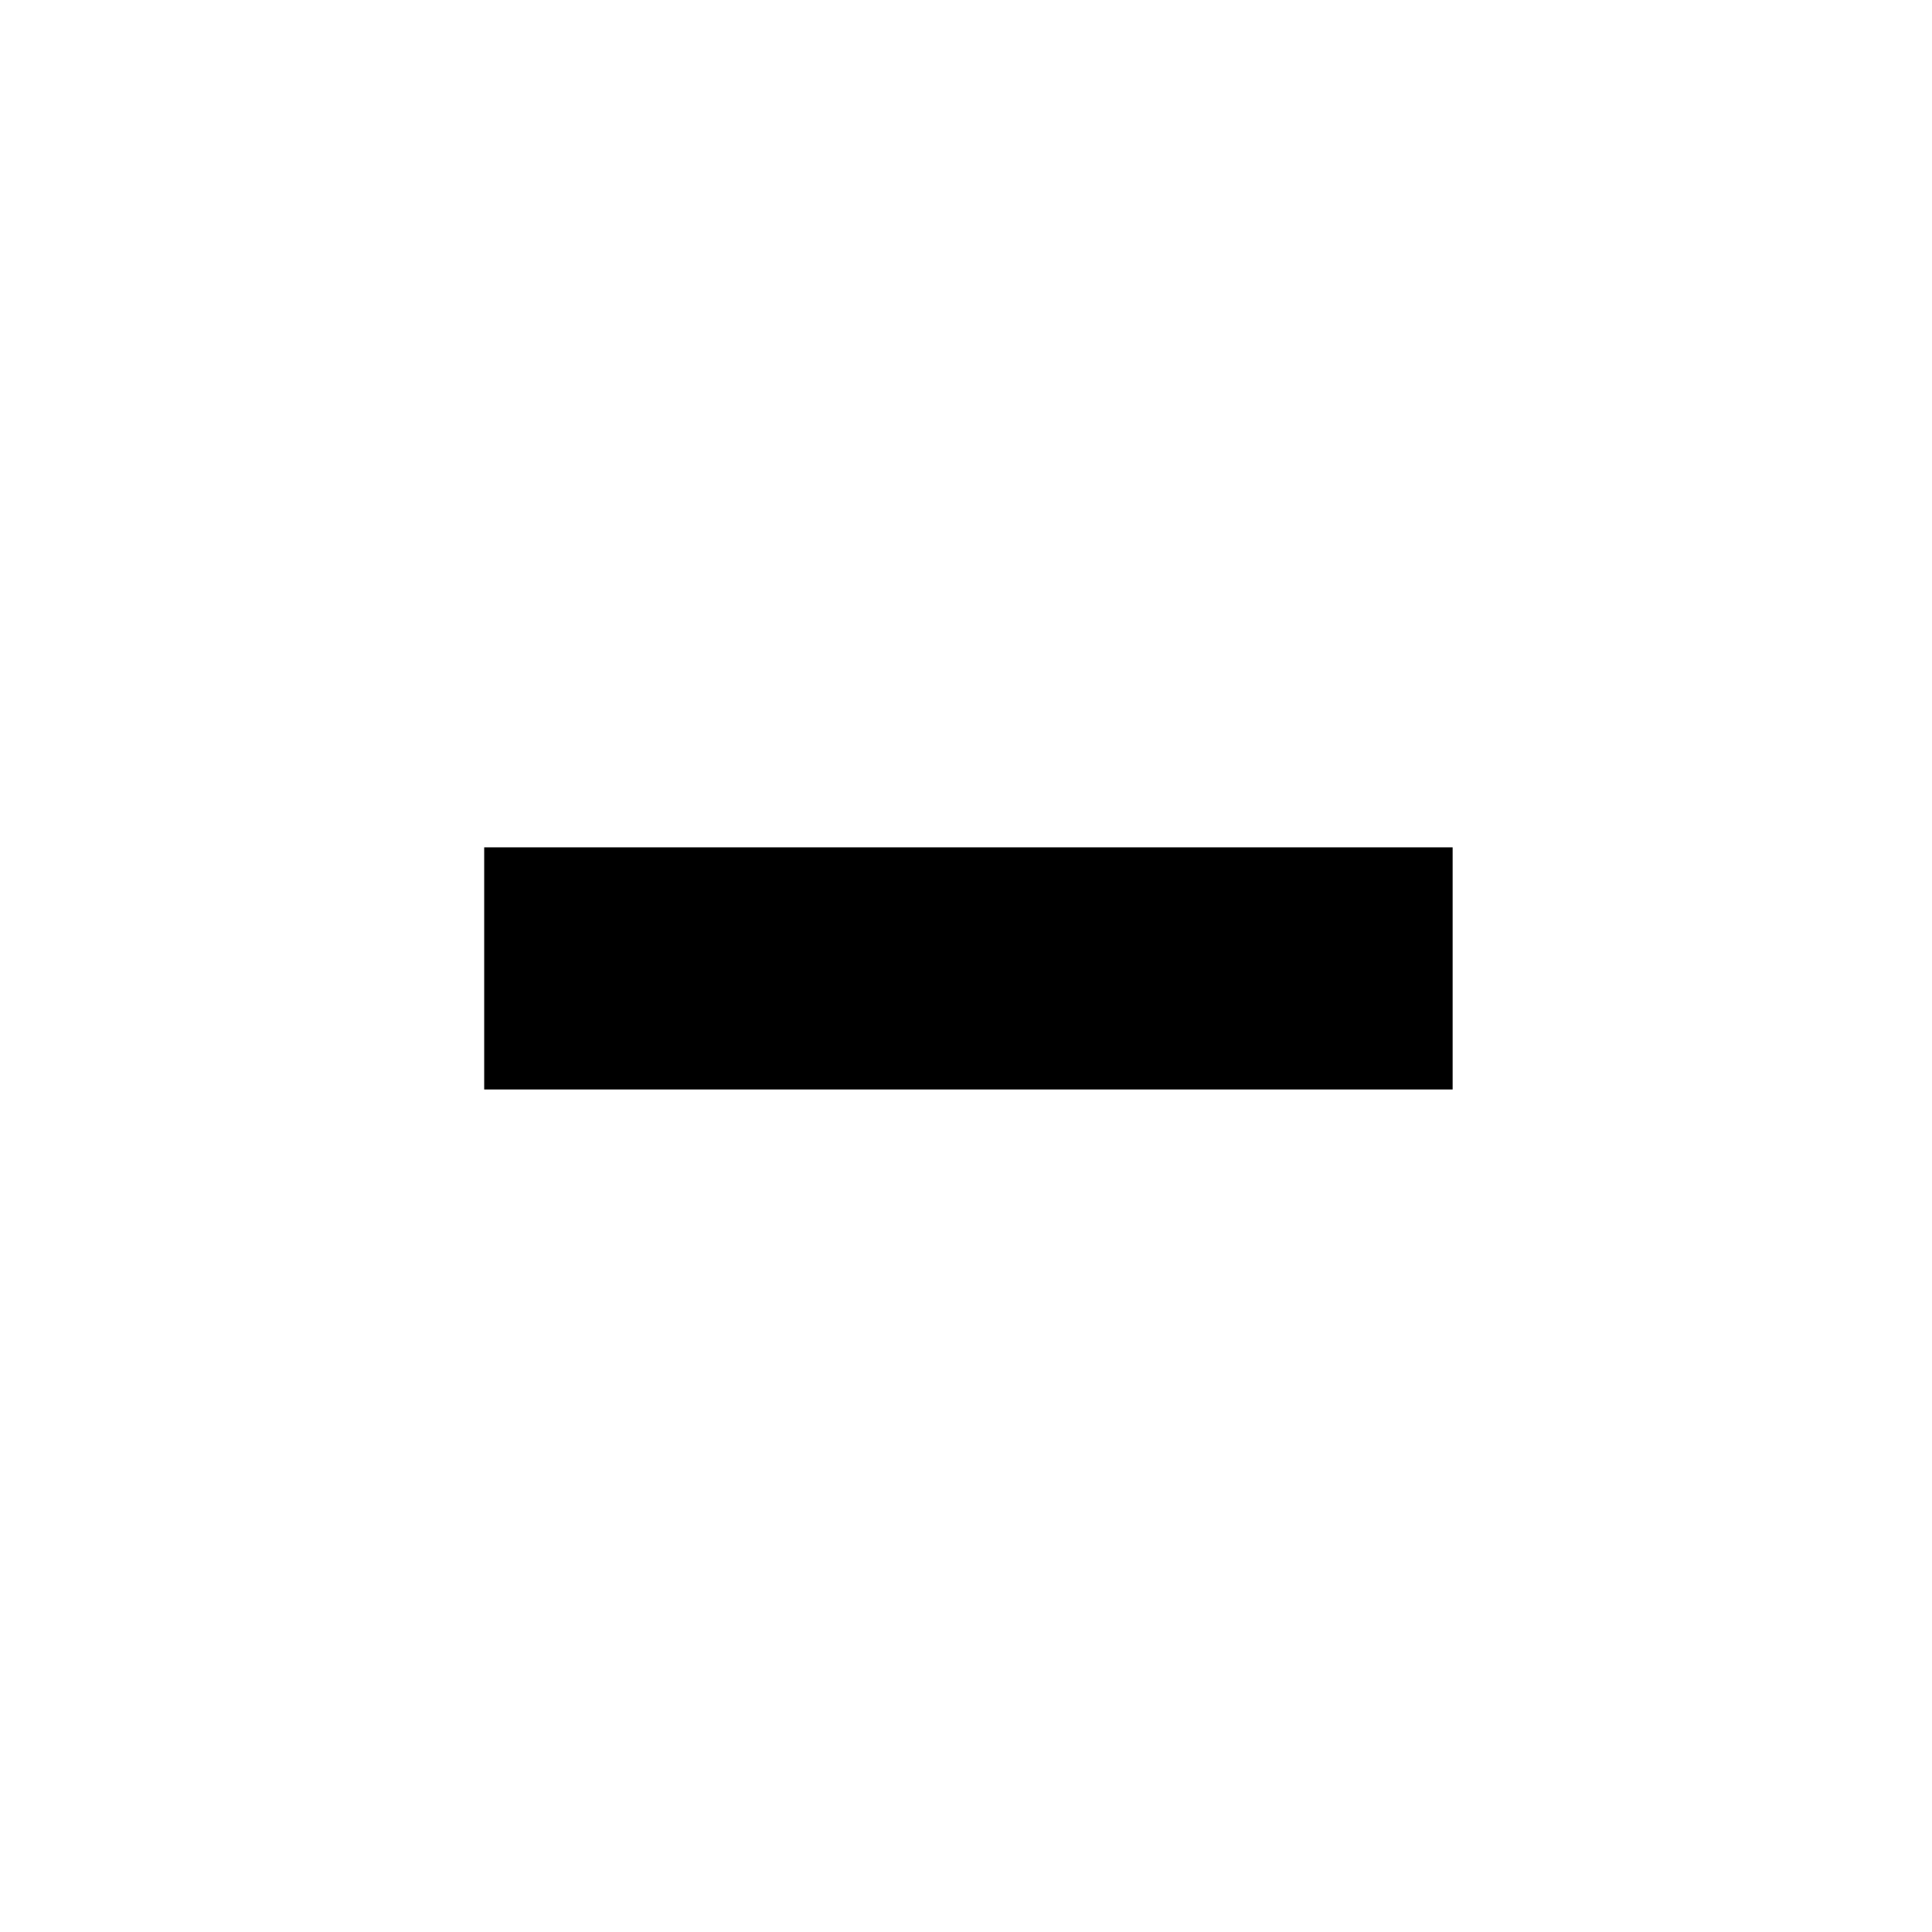
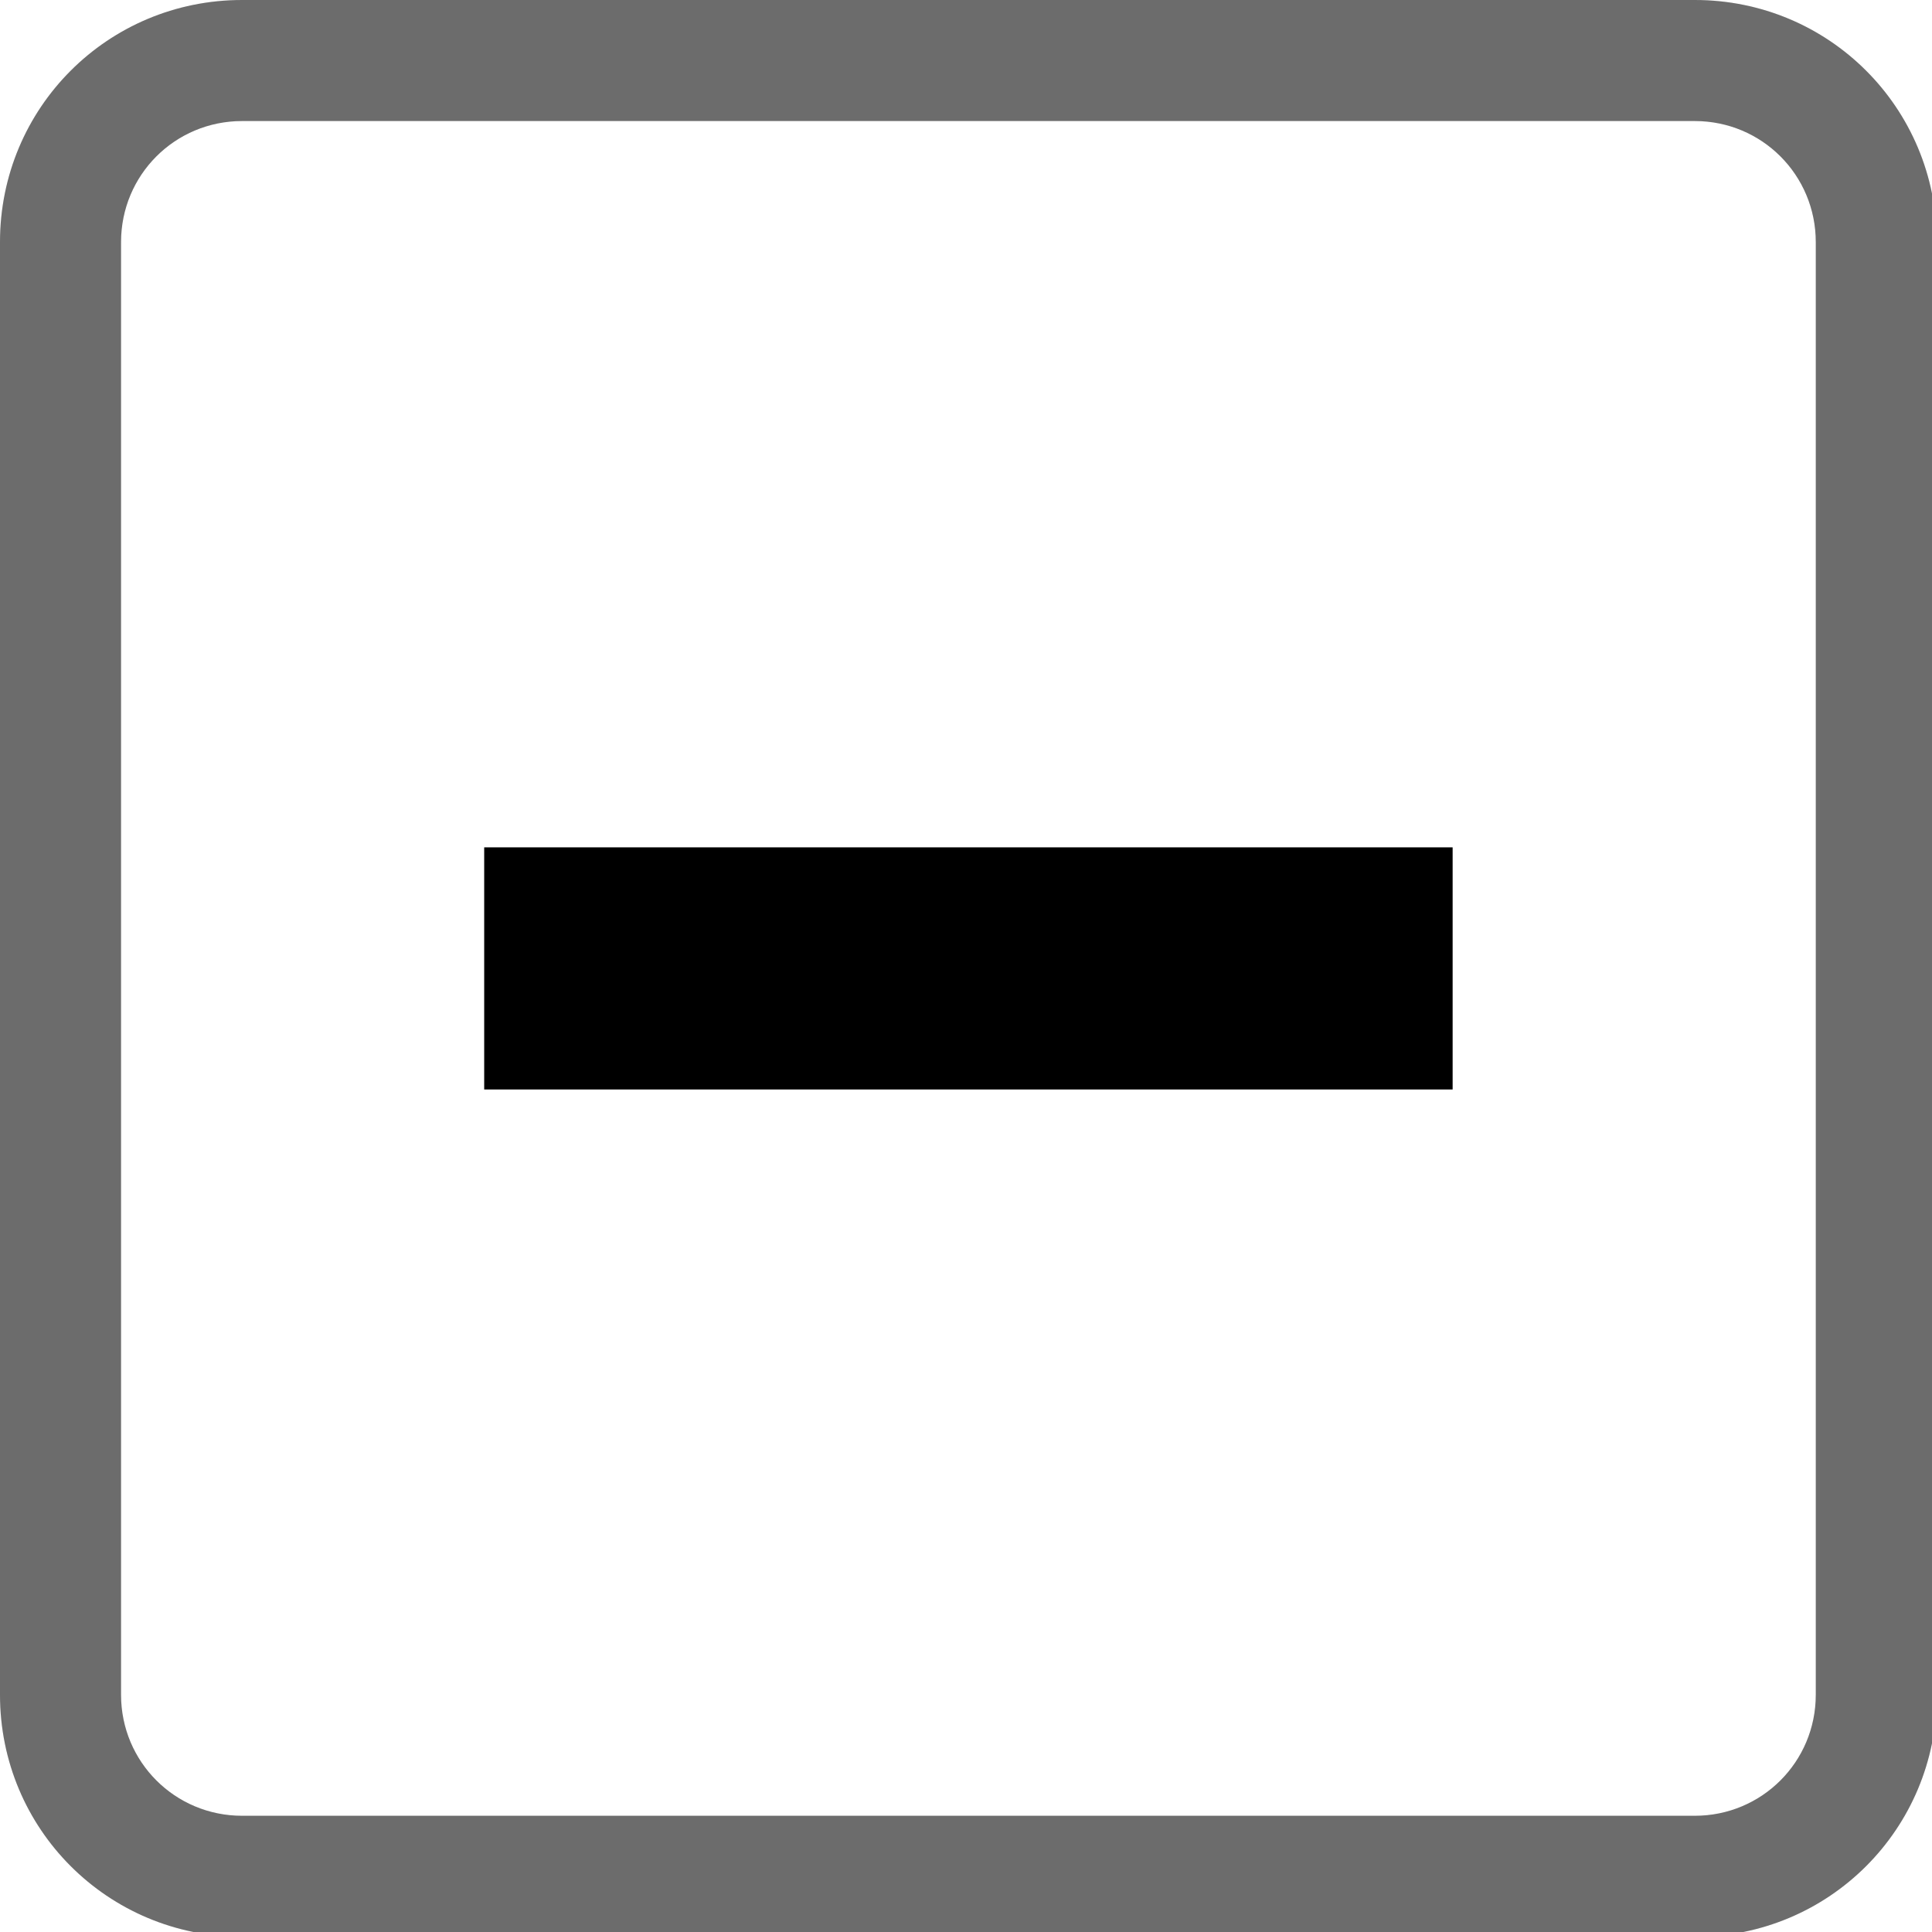
<svg xmlns="http://www.w3.org/2000/svg" width="133pt" height="133pt" viewBox="0 0 133 133" version="1.1">
  <g id="surface1">
-     <path style=" stroke:none;fill-rule:nonzero;fill:#%SEL_FG%;fill-opacity:1;" d="M 33.332 58.332 L 100 58.332 L 100 75 L 33.332 75 Z M 33.332 58.332 " />
+     <path style=" stroke:none;fill-rule:nonzero;fill:#%MENU_FG%;fill-opacity:0.5;" d="M 16.668 0 C 7.422 0 0 7.422 0 16.668 L 0 116.668 C 0 125.91 7.422 133.332 16.668 133.332 L 116.668 133.332 C 125.91 133.332 133.332 125.91 133.332 116.668 L 133.332 16.668 C 133.332 7.422 125.91 0 116.668 0 Z M 16.668 8.332 L 116.668 8.332 C 121.289 8.332 125 12.043 125 16.668 L 125 116.668 C 125 121.289 121.289 125 116.668 125 L 16.668 125 C 12.043 125 8.332 121.289 8.332 116.668 L 8.332 16.668 C 8.332 12.043 12.043 8.332 16.668 8.332 Z M 16.668 8.332 " />
+     <path style=" stroke:none;fill-rule:nonzero;fill:#%MENU_FG%;fill-opacity:0.15;" d="M 16.668 0 C 7.422 0 0 7.422 0 16.668 L 0 116.668 C 0 125.91 7.422 133.332 16.668 133.332 L 116.668 133.332 C 125.91 133.332 133.332 125.91 133.332 116.668 L 133.332 16.668 C 133.332 7.422 125.91 0 116.668 0 Z M 16.668 8.332 L 116.668 8.332 C 121.289 8.332 125 12.043 125 16.668 L 125 116.668 C 125 121.289 121.289 125 116.668 125 L 16.668 125 C 12.043 125 8.332 121.289 8.332 116.668 L 8.332 16.668 C 8.332 12.043 12.043 8.332 16.668 8.332 Z M 16.668 8.332 " />
+     <path style=" stroke:none;fill-rule:nonzero;fill:#%SEL_BG%;fill-opacity:1;" d="M 33.332 58.332 L 100 58.332 L 100 75 L 33.332 75 Z M 33.332 58.332 " />
  </g>
</svg>
